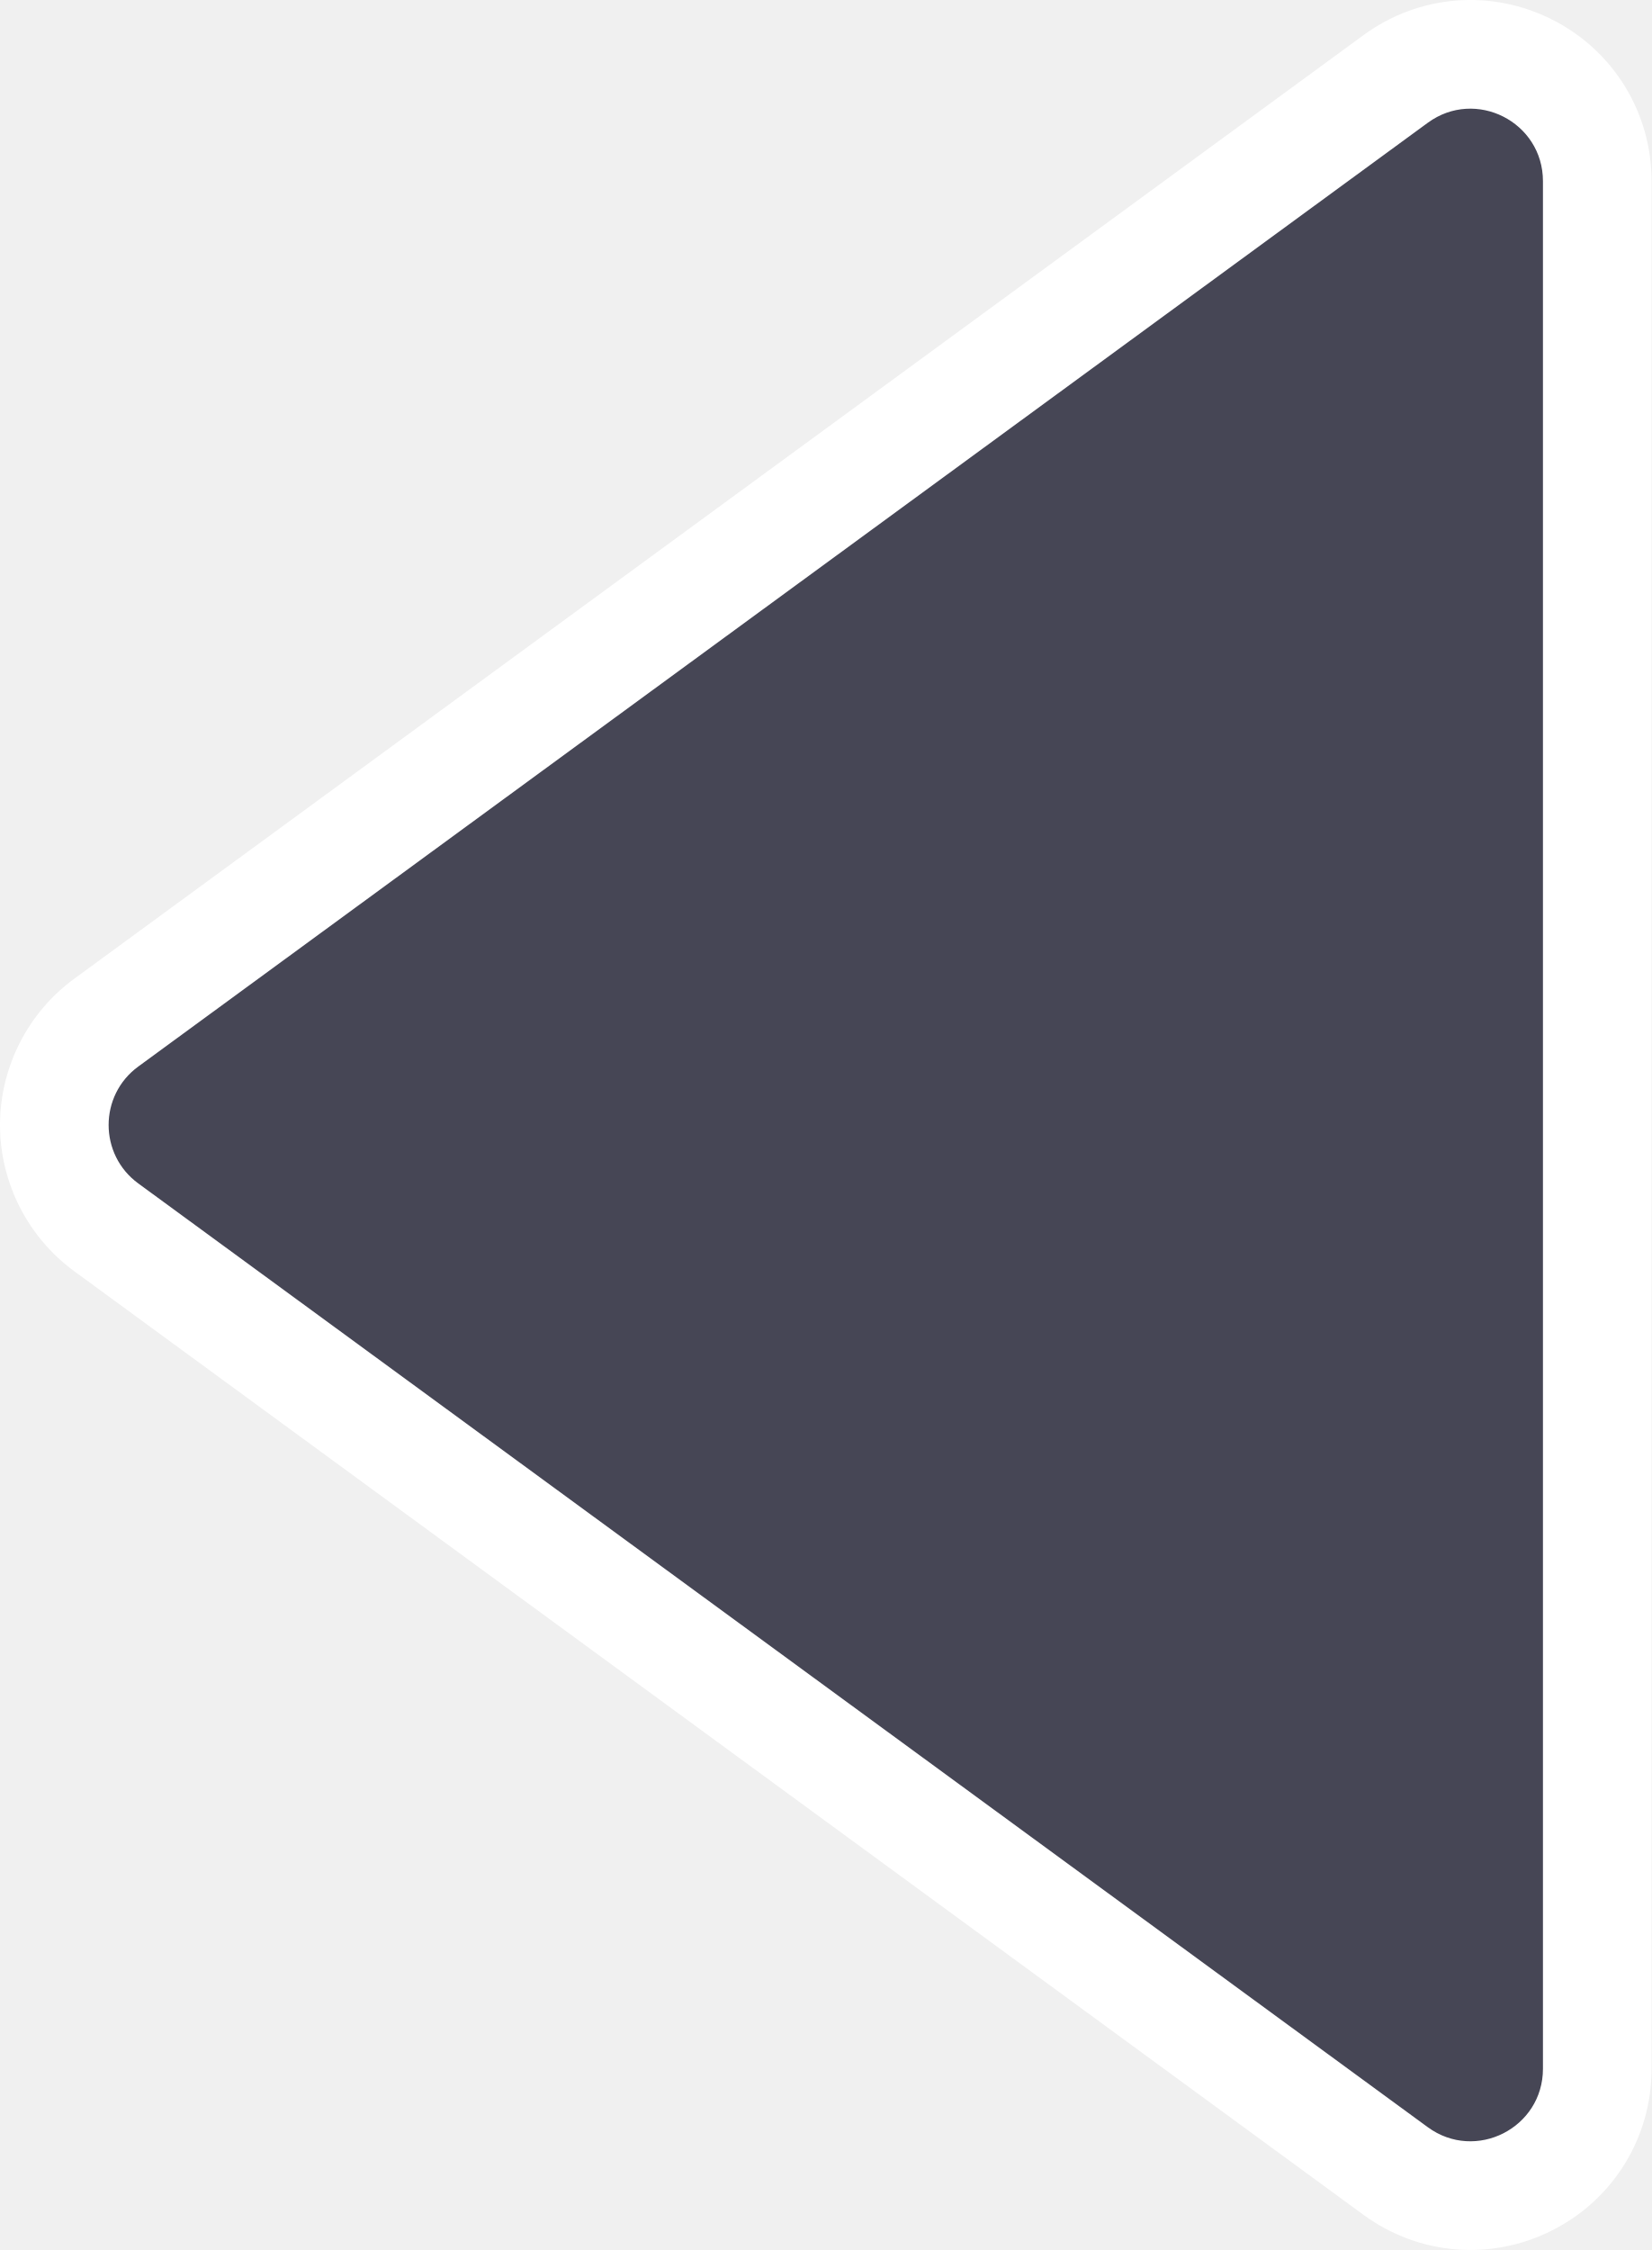
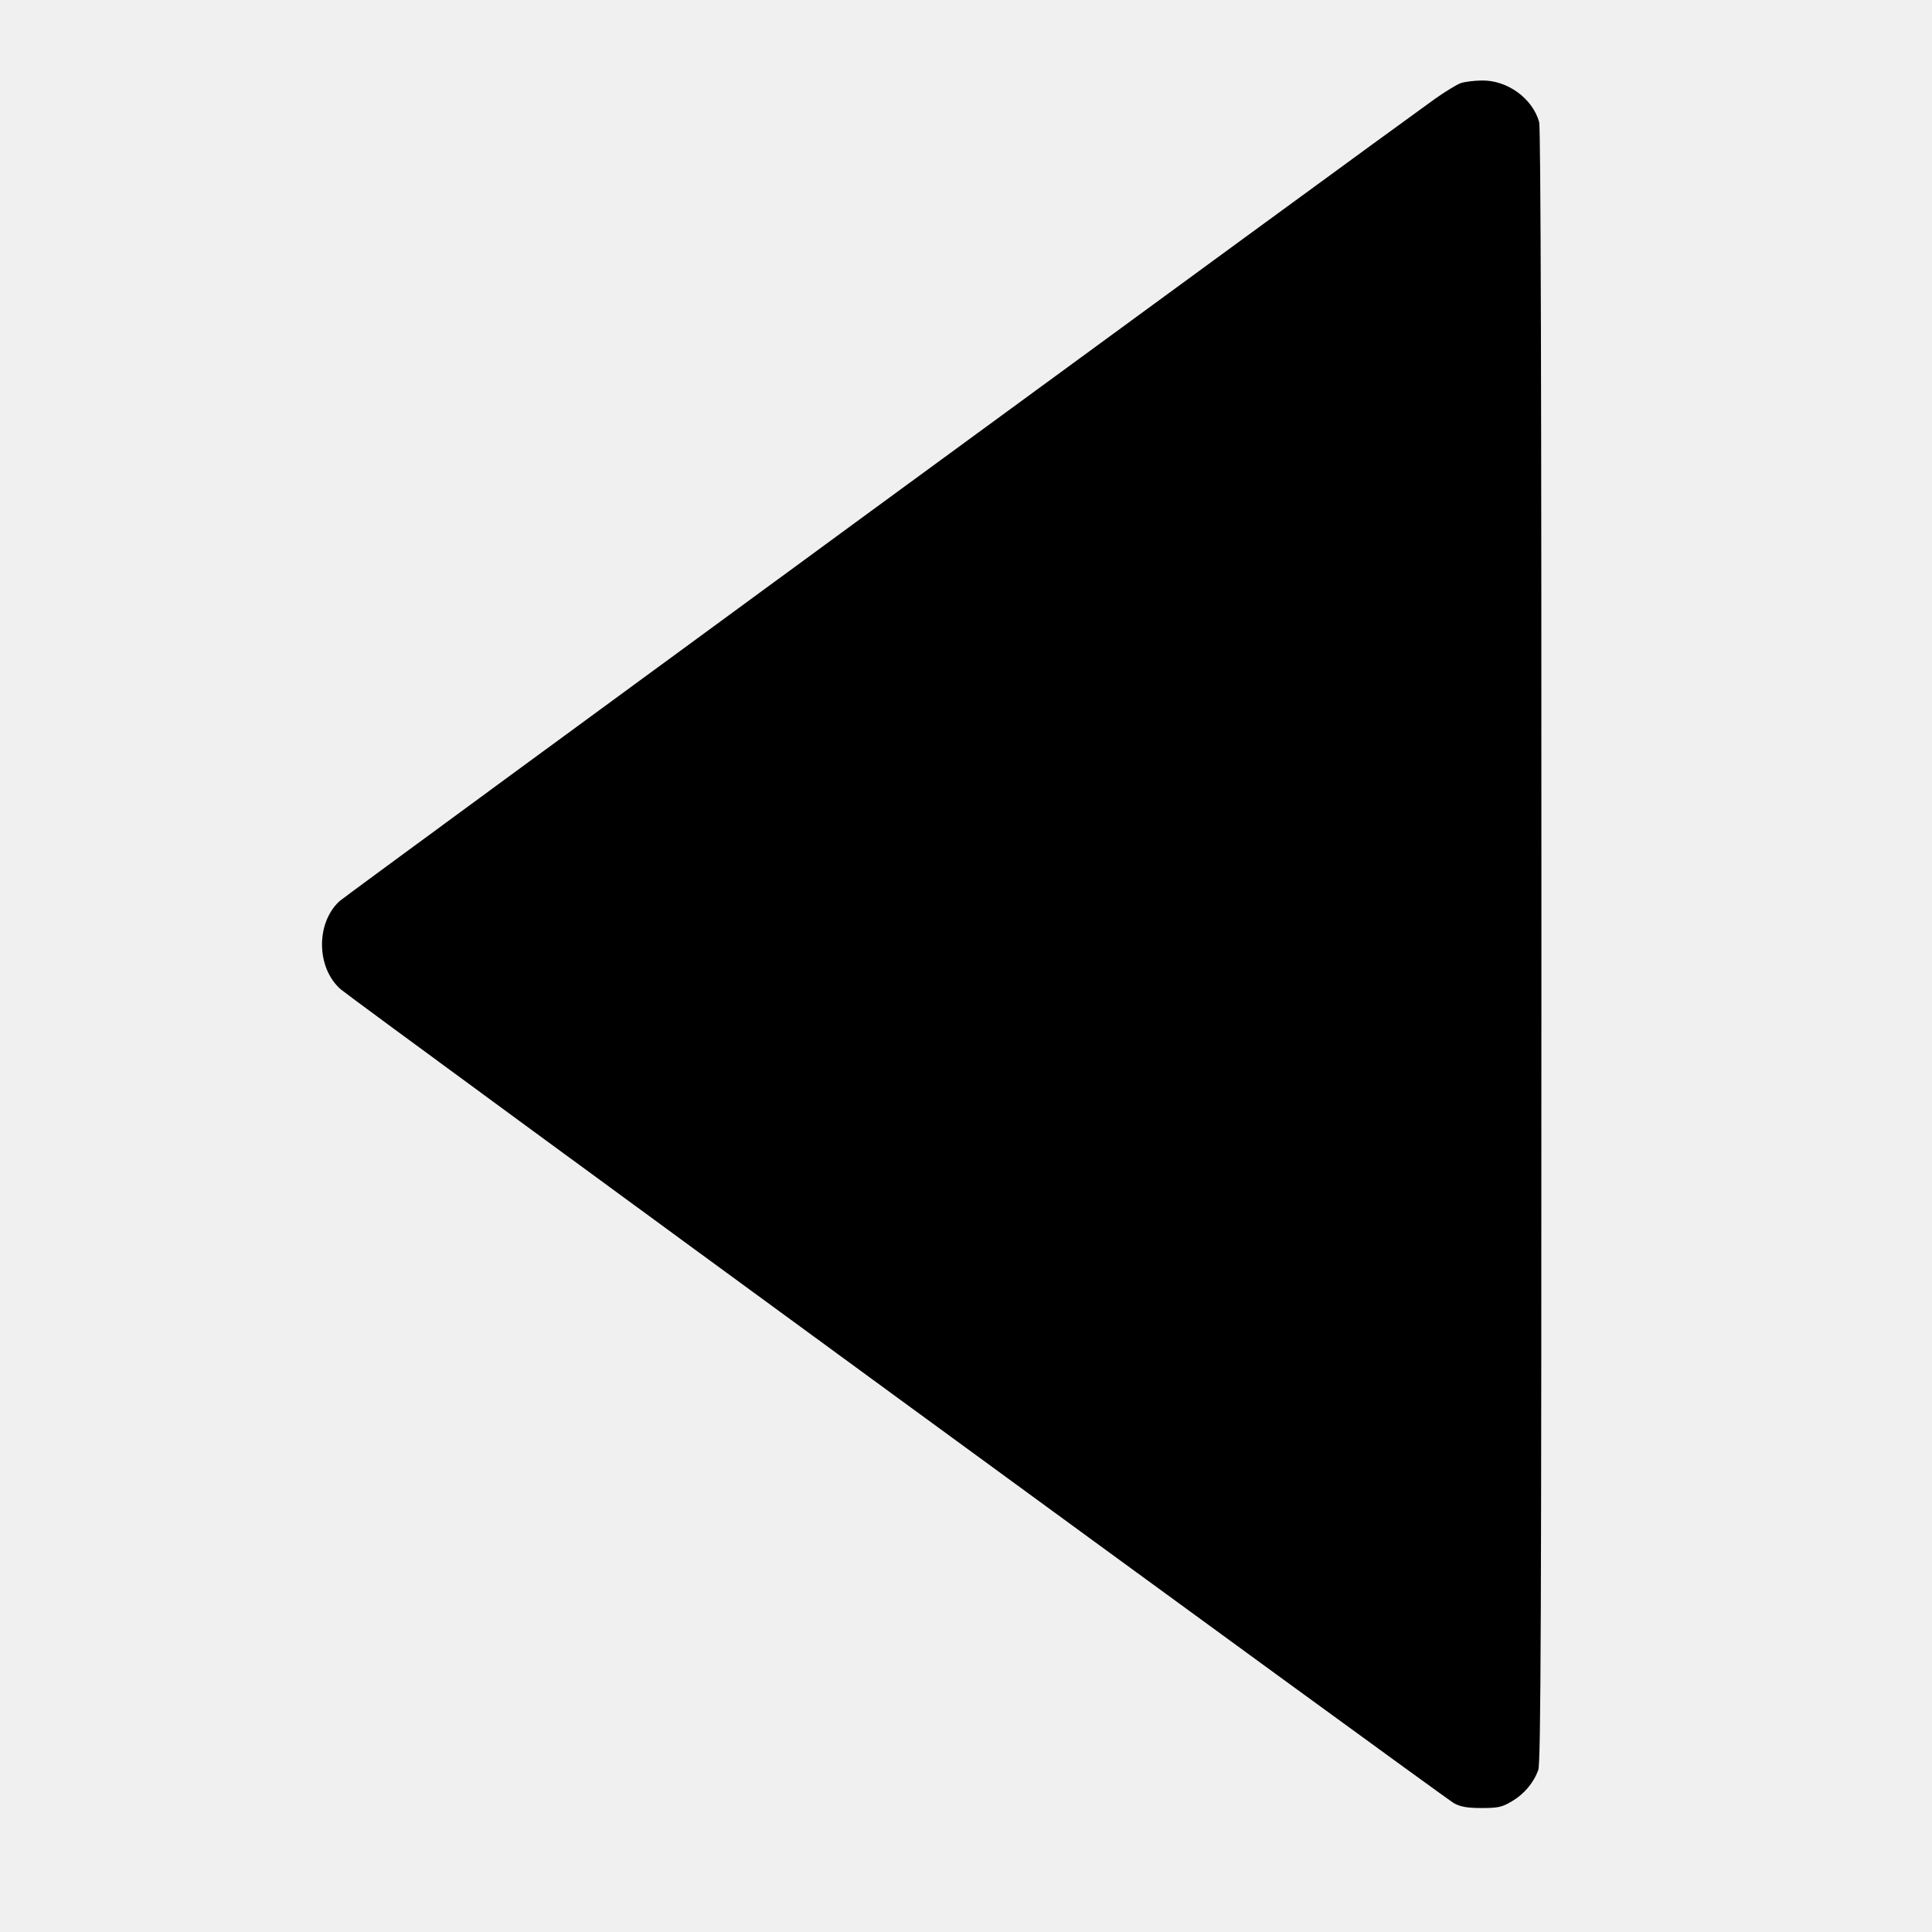
- <svg xmlns="http://www.w3.org/2000/svg" width="45.613" height="62.125" viewBox="0 0 45.613 62.125">
-   <g id="play_video" transform="translate(1.613 61.062) rotate(-90)" fill="#464655" stroke-linecap="round">
-     <path d="M 3.942 42.5 C 2.616 42.5 1.42 41.766 0.82 40.584 C 0.221 39.402 0.334 38.003 1.117 36.933 L 27.175 1.32 C 27.842 0.409 28.871 -0.113 30 -0.113 C 31.129 -0.113 32.158 0.409 32.825 1.32 L 58.883 36.933 C 59.666 38.003 59.779 39.402 59.179 40.584 C 58.58 41.766 57.384 42.5 56.058 42.5 L 3.942 42.5 Z" stroke="none" />
-     <path d="M 30 1.387 C 29.393 1.387 28.785 1.66 28.386 2.206 L 2.328 37.819 C 1.361 39.14 2.304 41 3.942 41 L 56.058 41 C 57.696 41 58.639 39.14 57.672 37.819 L 31.614 2.206 C 31.215 1.66 30.607 1.387 30 1.387 M 30 -1.613 C 31.589 -1.613 33.097 -0.848 34.035 0.434 L 60.094 36.047 C 61.212 37.576 61.374 39.574 60.517 41.262 C 59.66 42.951 57.952 44 56.058 44 L 3.942 44 C 2.048 44 0.34 42.951 -0.517 41.262 C -1.374 39.574 -1.212 37.576 -0.094 36.047 L 25.965 0.434 C 26.903 -0.848 28.411 -1.613 30 -1.613 Z" stroke="none" fill="#fff" />
-   </g>
+ <svg xmlns="http://www.w3.org/2000/svg" width="24" height="24" viewBox="0 0 24 24" fill="none">
+   <path fill-rule="evenodd" clip-rule="evenodd" d="M18.145 1.033C18.097 1.05 17.953 1.138 17.824 1.229C17.202 1.672 4.292 11.126 4.219 11.193C3.921 11.466 3.929 12.025 4.233 12.29C4.402 12.436 17.947 22.339 18.064 22.402C18.148 22.446 18.23 22.46 18.407 22.46C18.609 22.46 18.658 22.449 18.777 22.379C18.933 22.288 19.051 22.148 19.109 21.987C19.141 21.896 19.148 20.135 19.148 11.751C19.149 4.861 19.14 1.59 19.12 1.516C19.038 1.223 18.726 0.996 18.411 1C18.312 1.001 18.193 1.016 18.145 1.033" fill="black" />
</svg>
